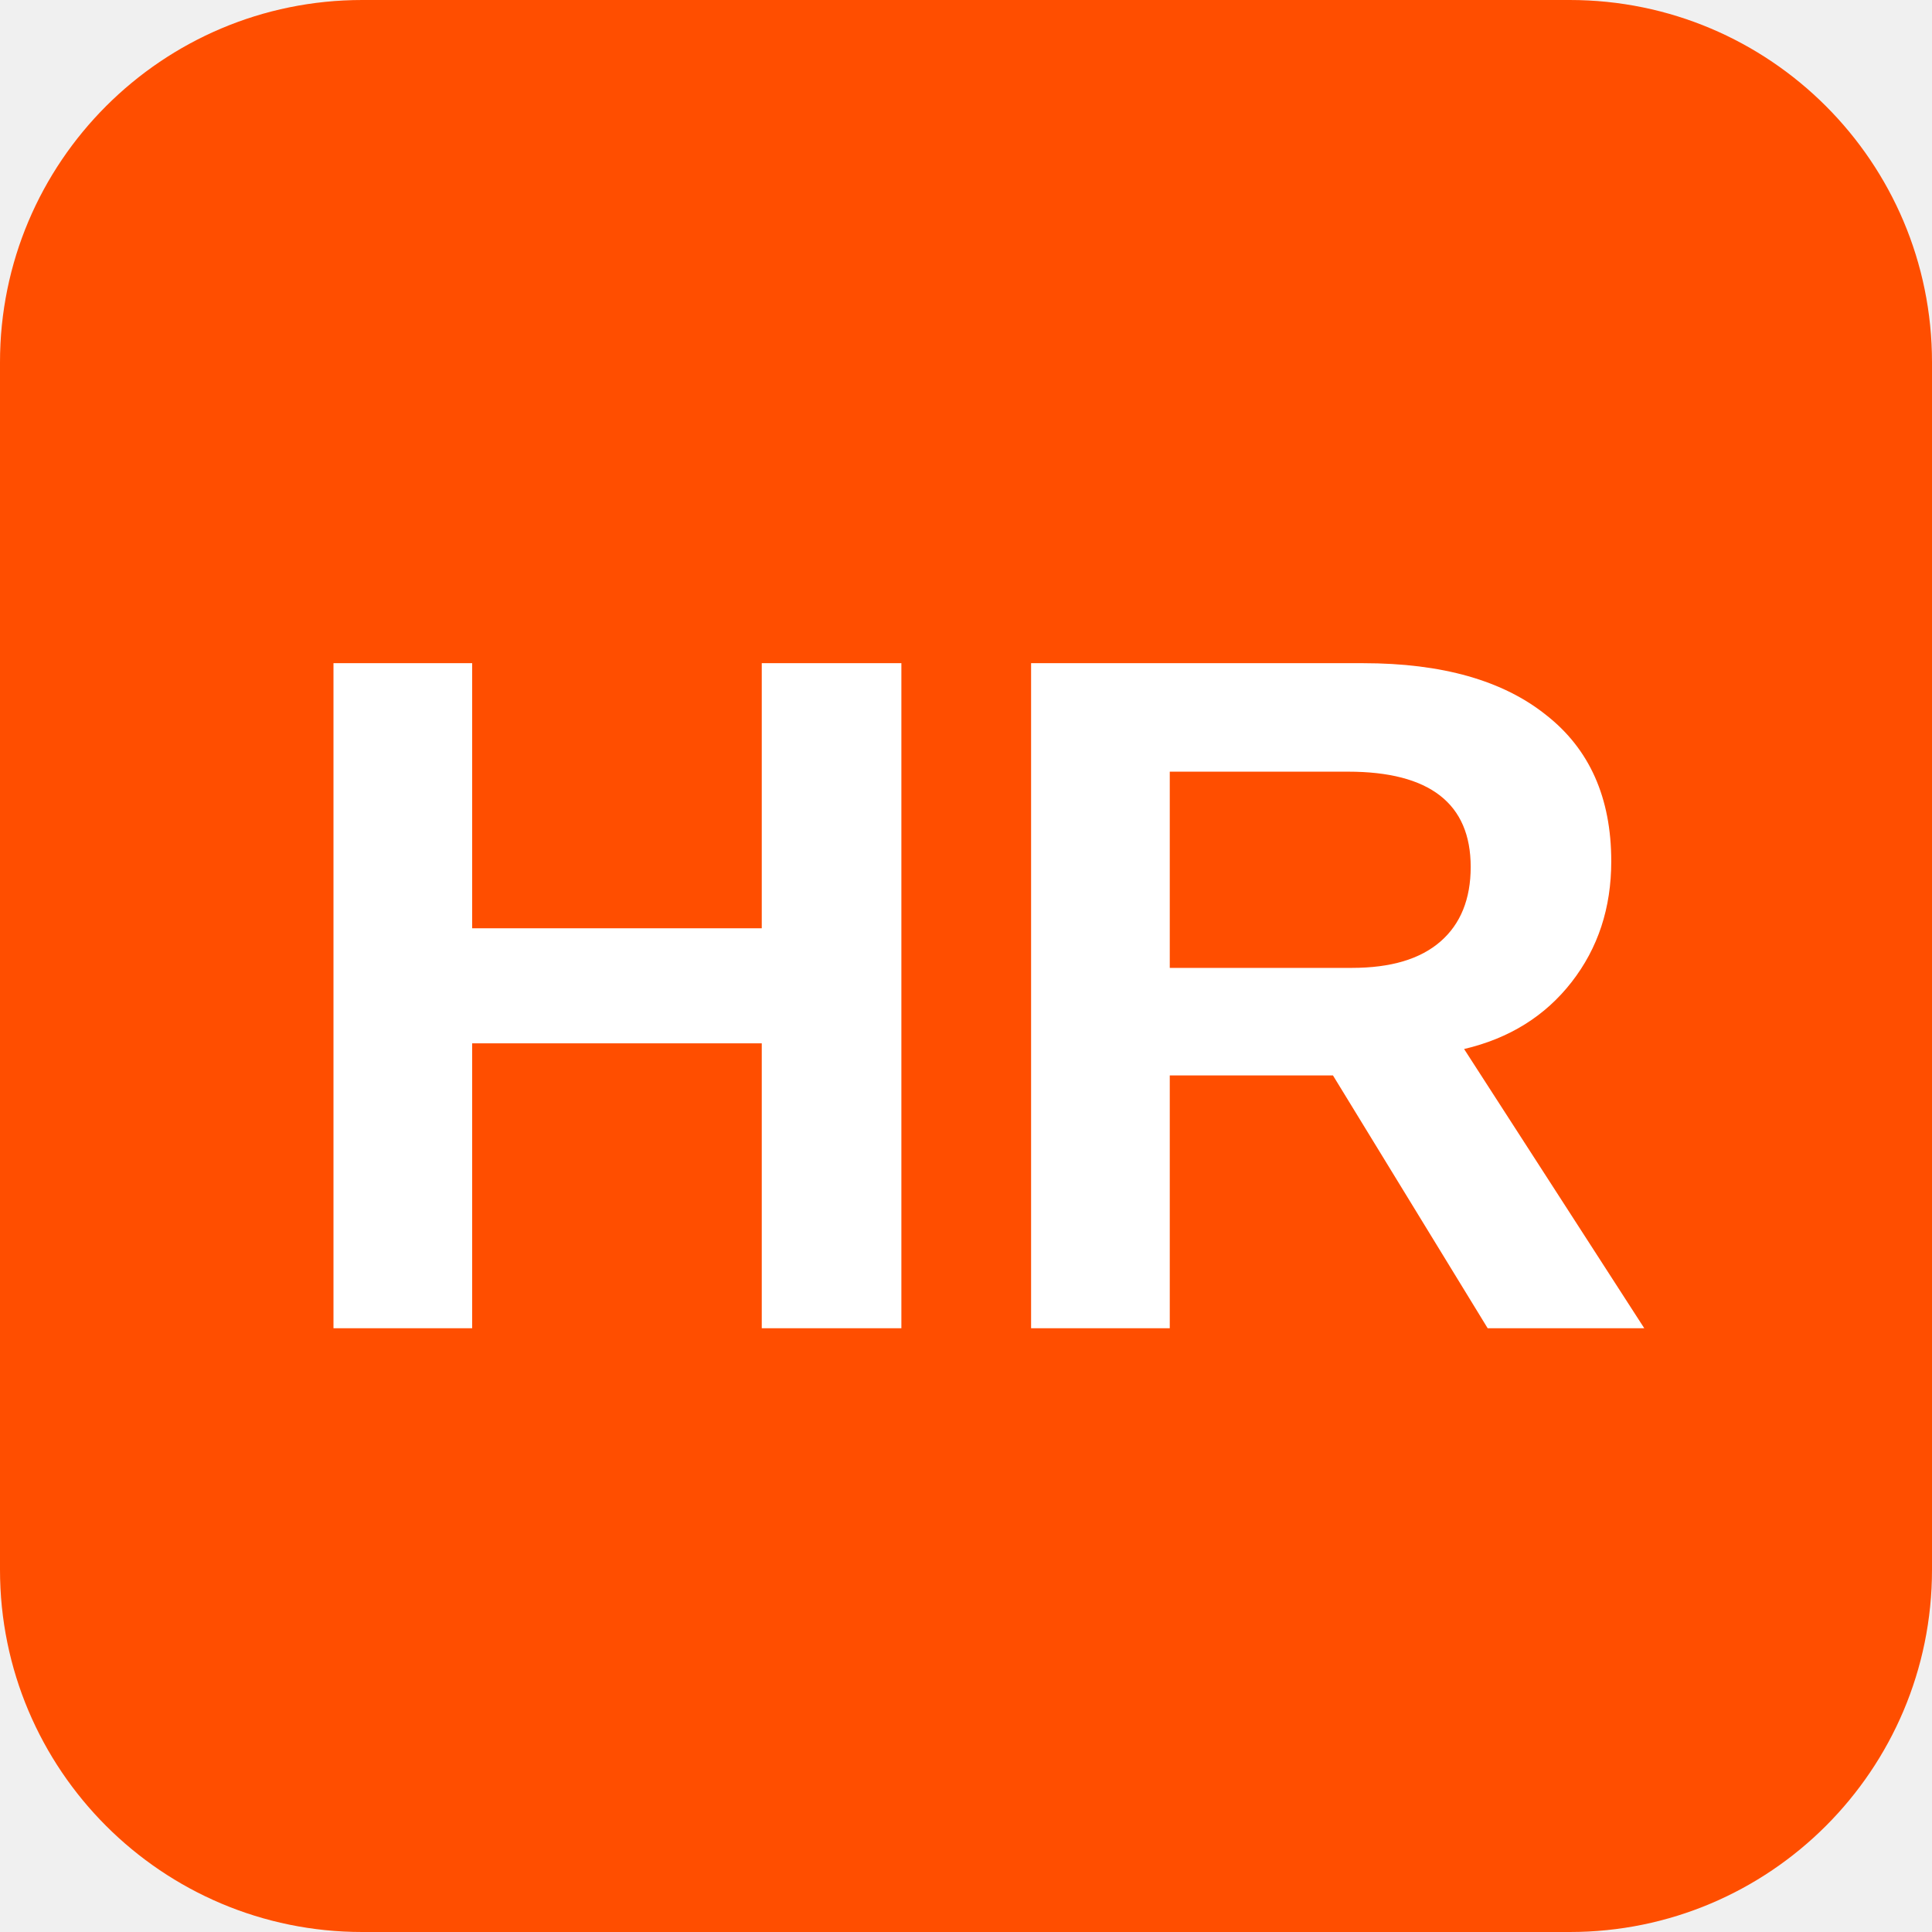
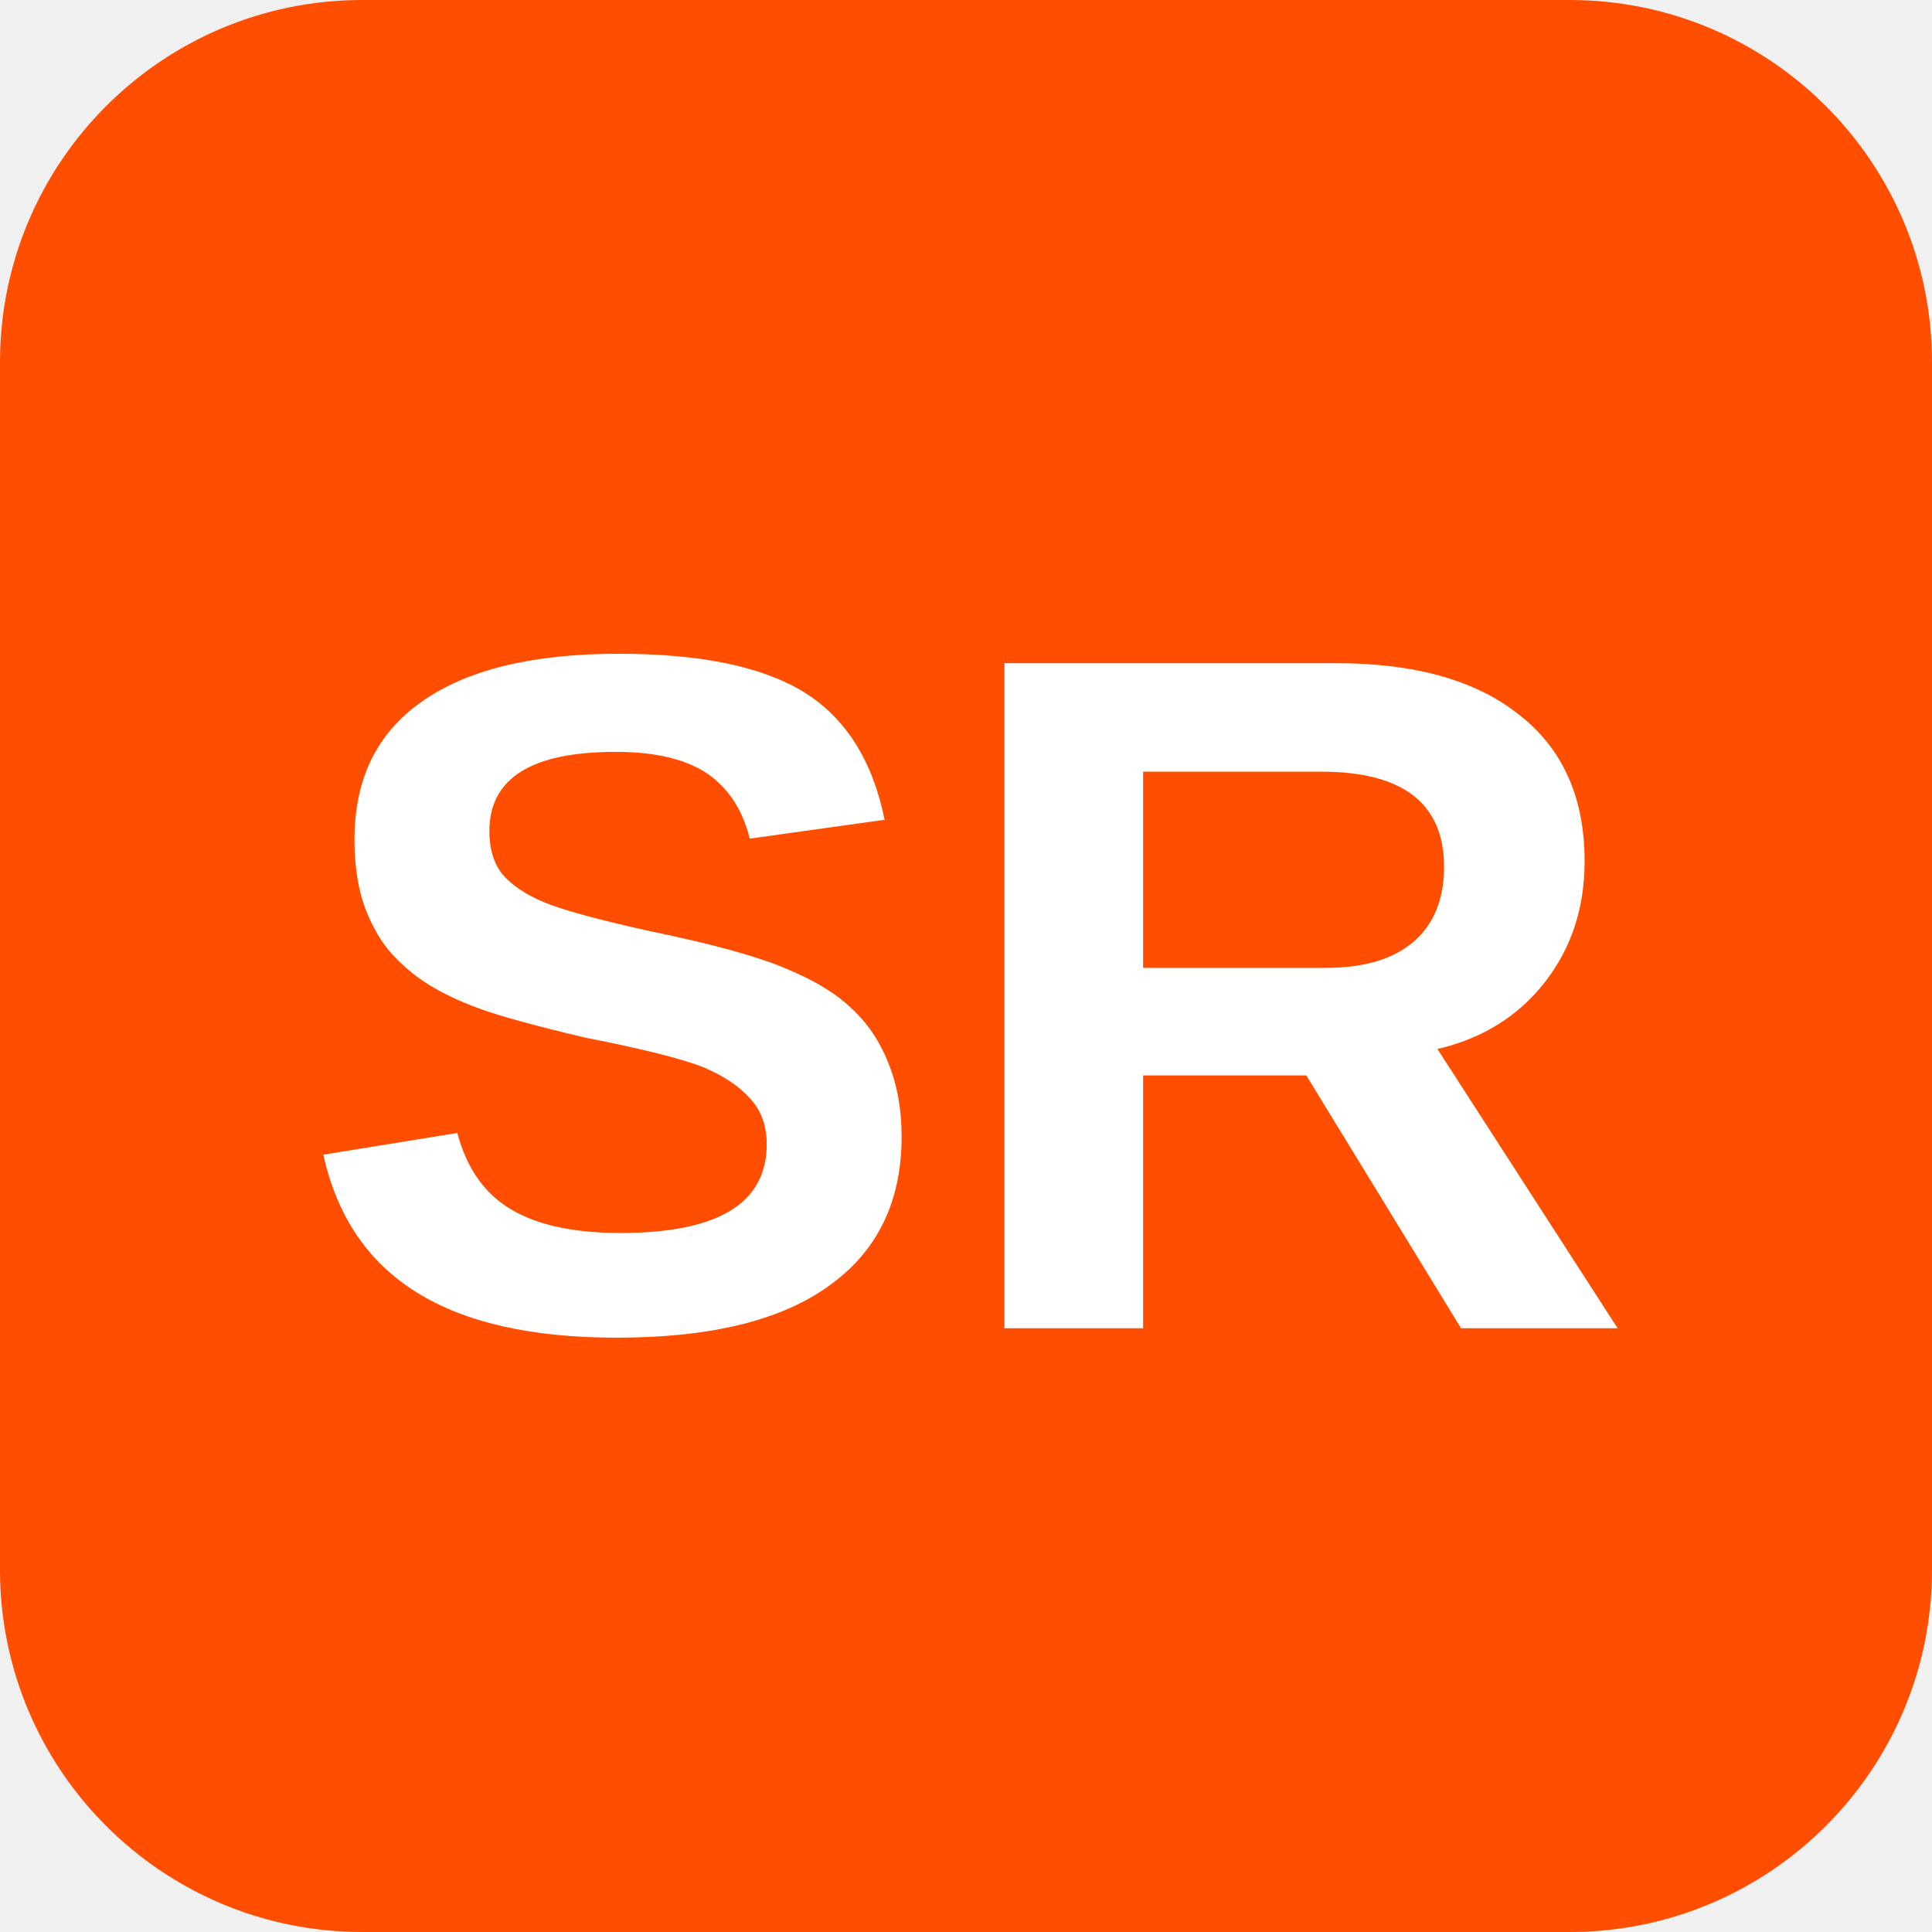
<svg xmlns="http://www.w3.org/2000/svg" viewBox="0 0 32 32">
  <rect width="32" height="32" rx="6" fill="#FF4E00" />
-   <text x="16" y="22" text-anchor="middle" font-family="Arial,sans-serif" font-weight="bold" font-size="16" fill="#fff">HR</text>
+   <text x="16" y="22" text-anchor="middle" font-family="Arial,sans-serif" font-weight="bold" font-size="16" fill="#fff">SR</text>
</svg>
